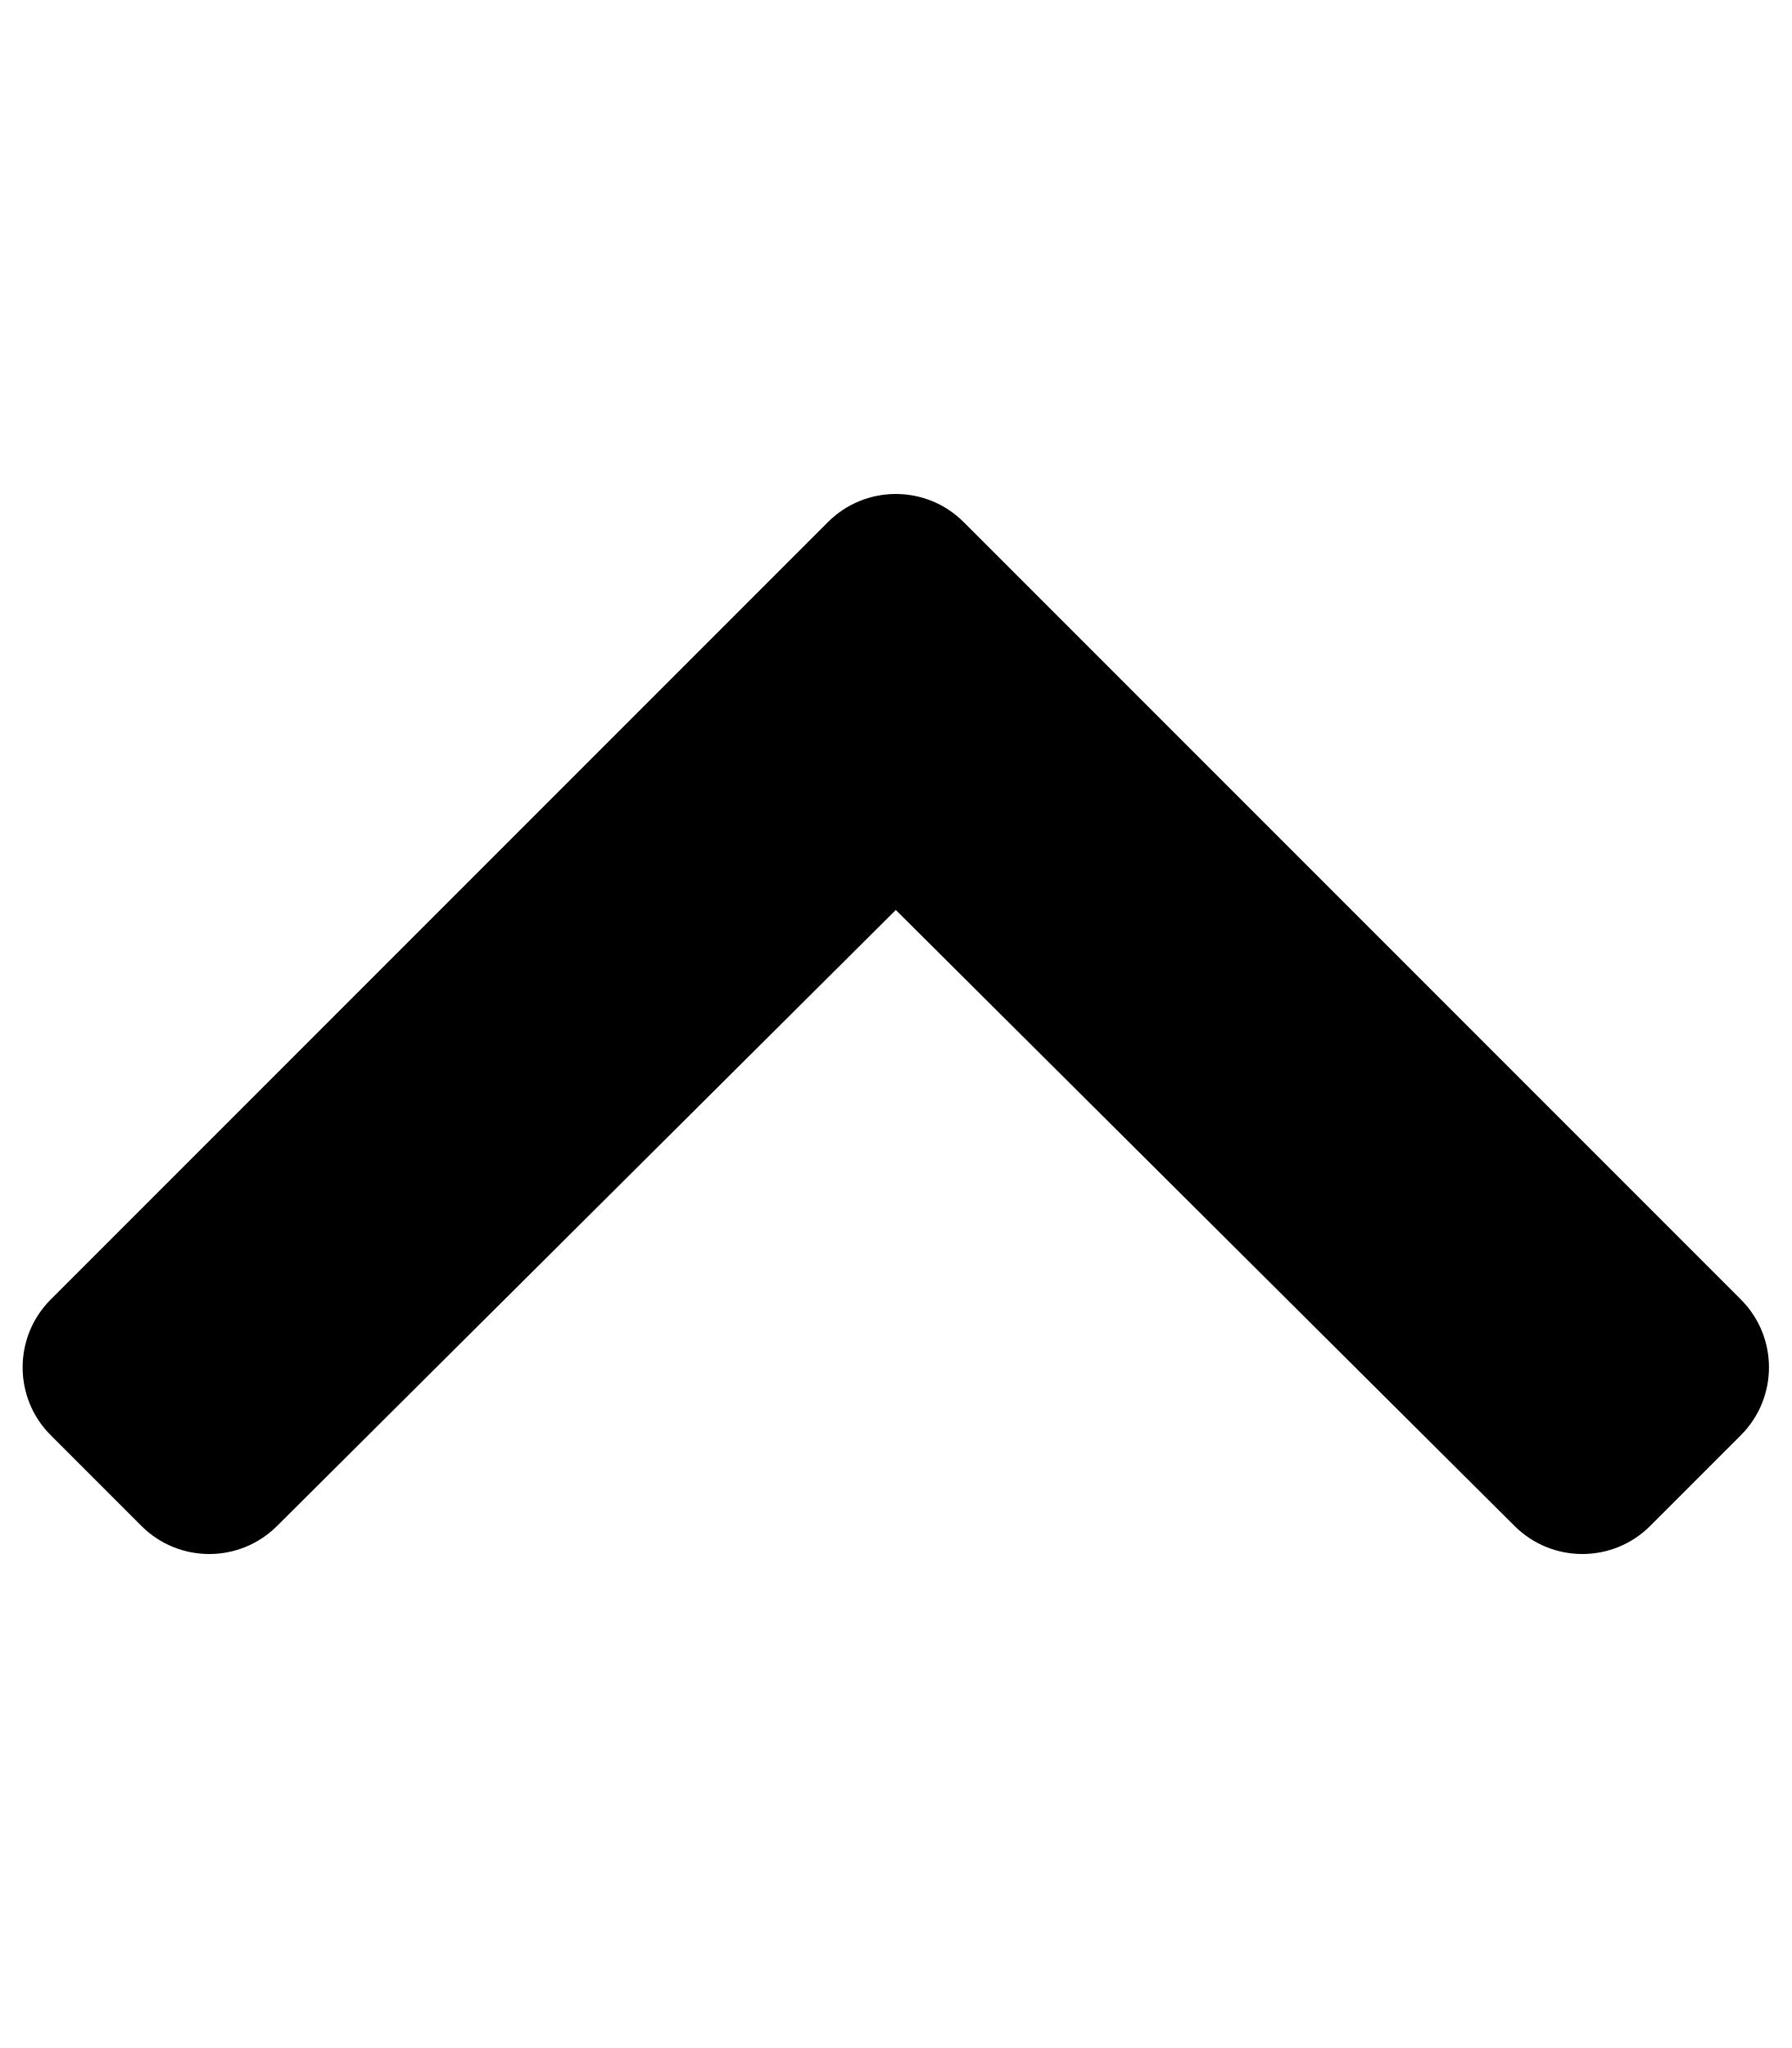
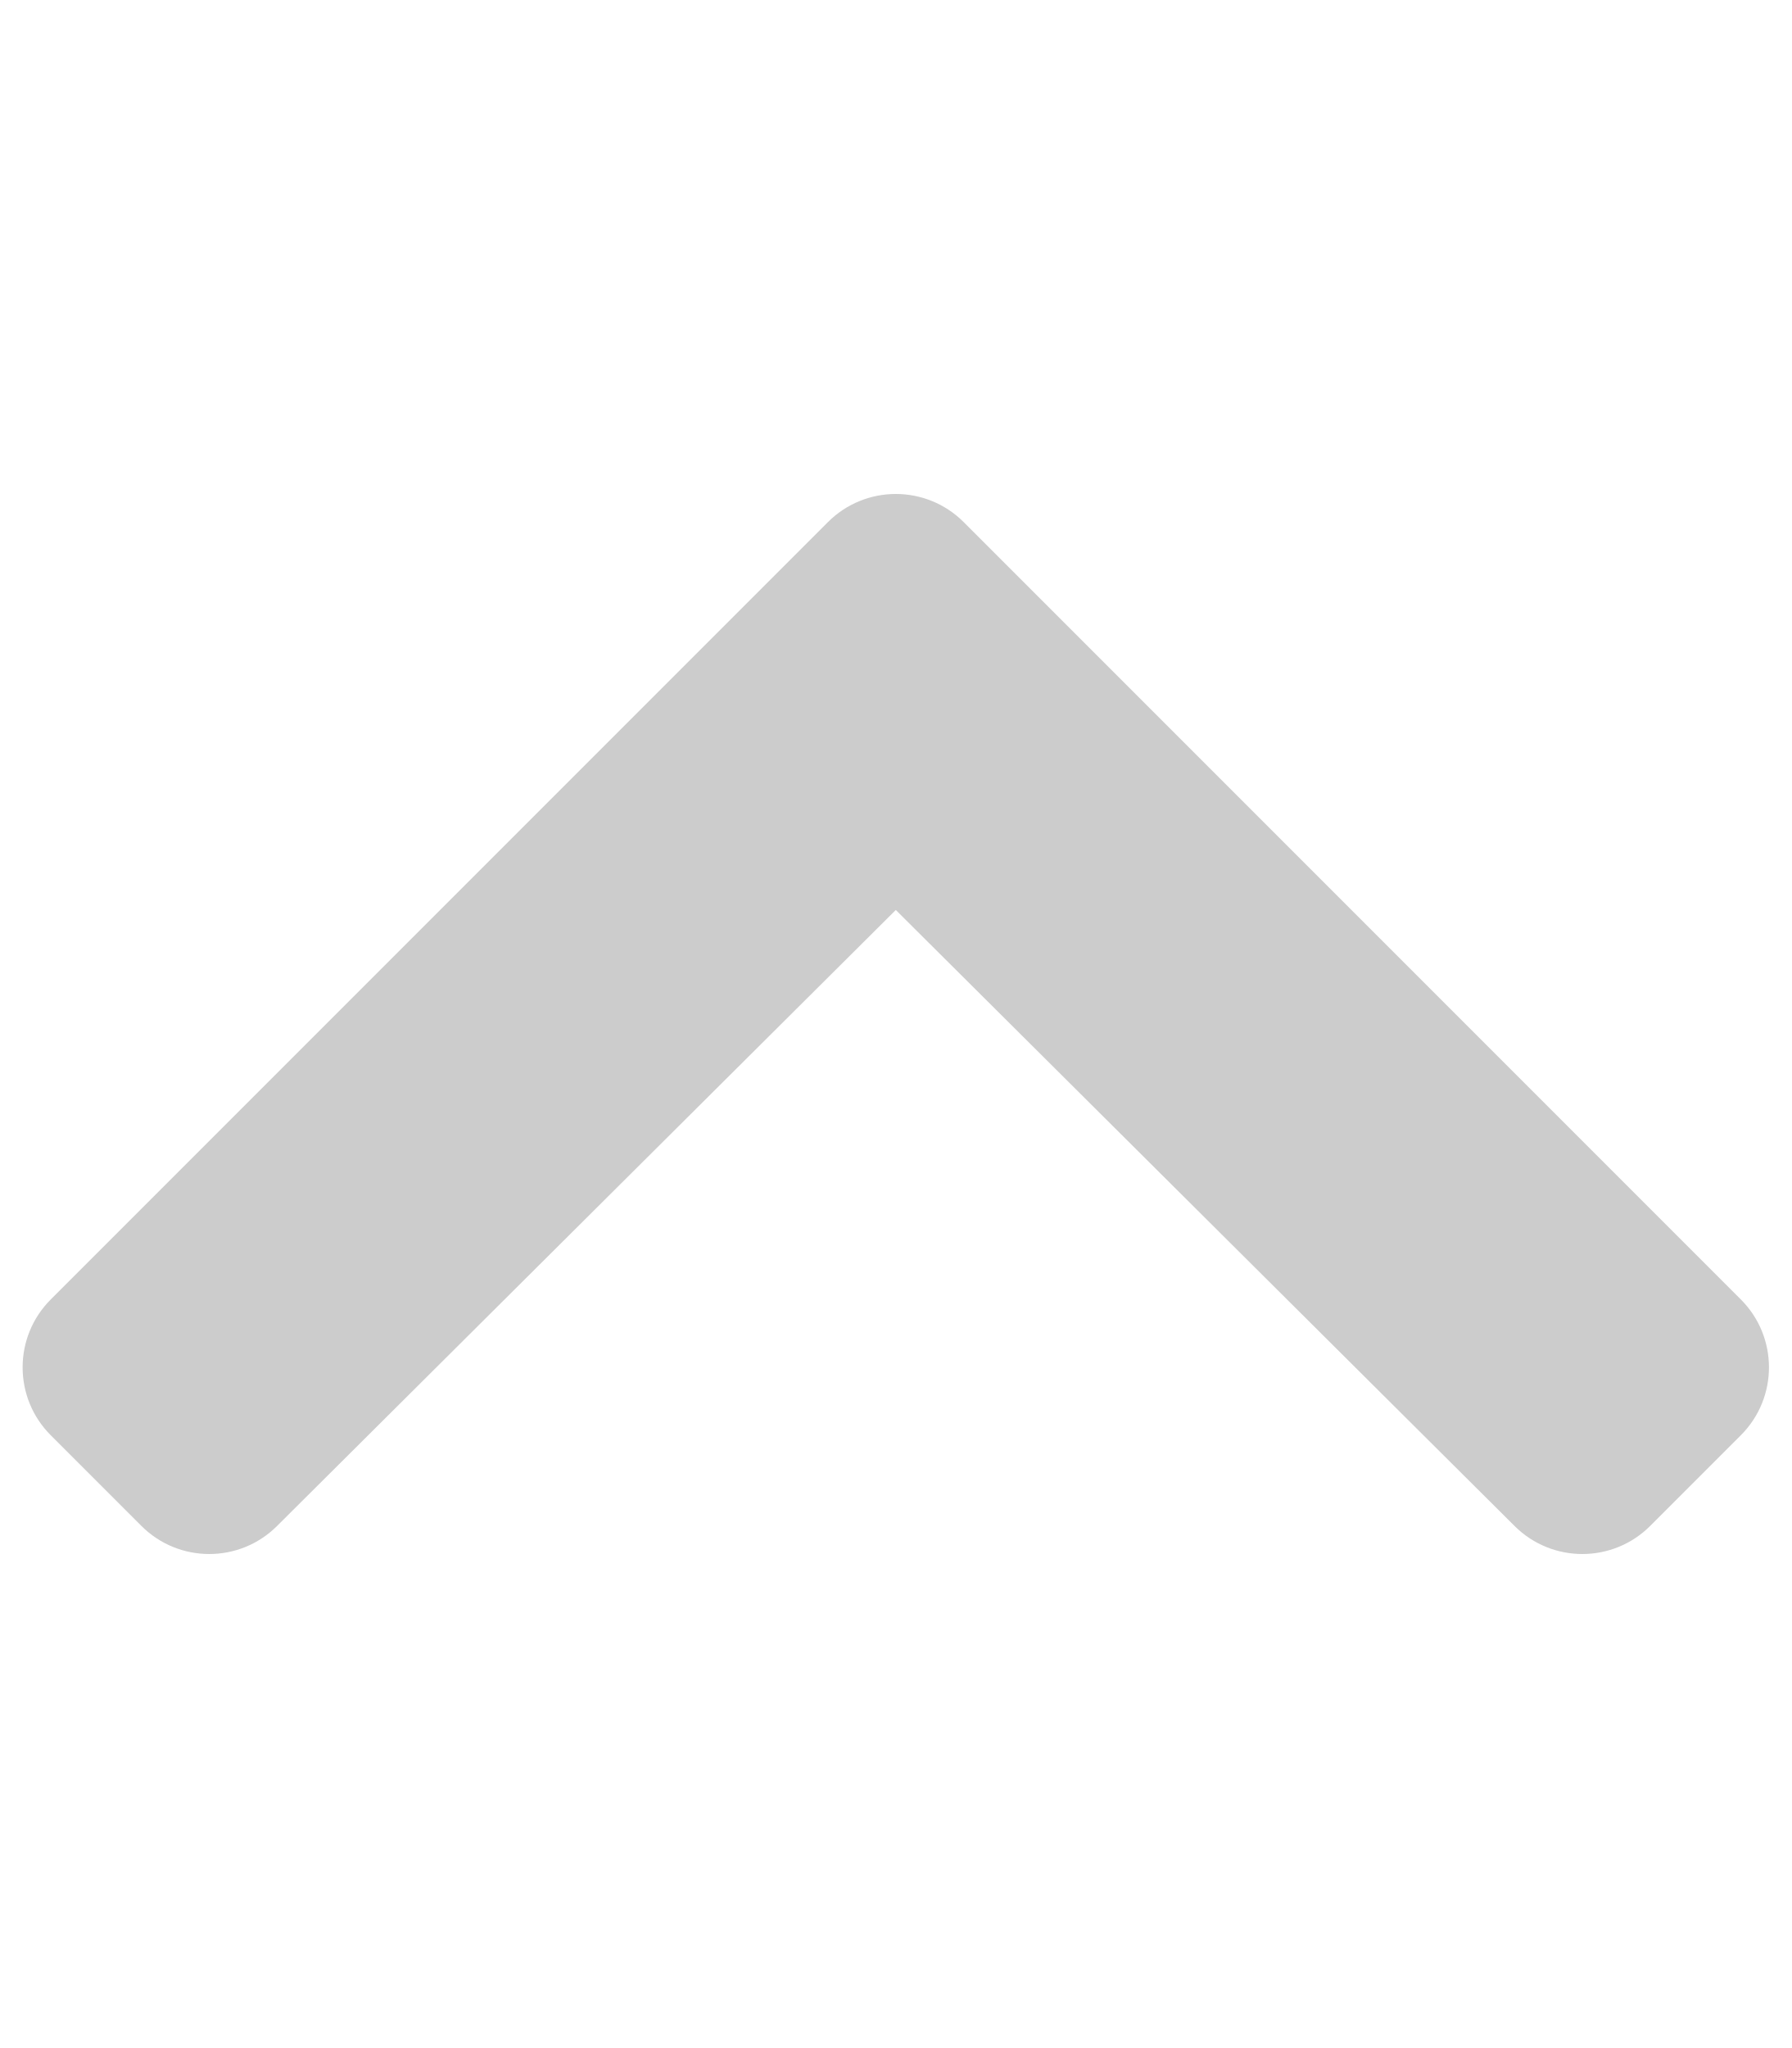
<svg xmlns="http://www.w3.org/2000/svg" viewBox="0 0 448 512">
-   <path d="M240.971 130.524l194.343 194.343c9.373 9.373 9.373 24.569 0 33.941l-22.667 22.667c-9.357 9.357-24.522 9.375-33.901.04L224 227.495 69.255 381.516c-9.379 9.335-24.544 9.317-33.901-.04l-22.667-22.667c-9.373-9.373-9.373-24.569 0-33.941L207.03 130.525c9.372-9.373 24.568-9.373 33.941-.001z" />
+   <path d="M240.971 130.524l194.343 194.343c9.373 9.373 9.373 24.569 0 33.941l-22.667 22.667c-9.357 9.357-24.522 9.375-33.901.04L224 227.495 69.255 381.516c-9.379 9.335-24.544 9.317-33.901-.04l-22.667-22.667c-9.373-9.373-9.373-24.569 0-33.941L207.03 130.525c9.372-9.373 24.568-9.373 33.941-.001z" fill="#ccc" />
</svg>
